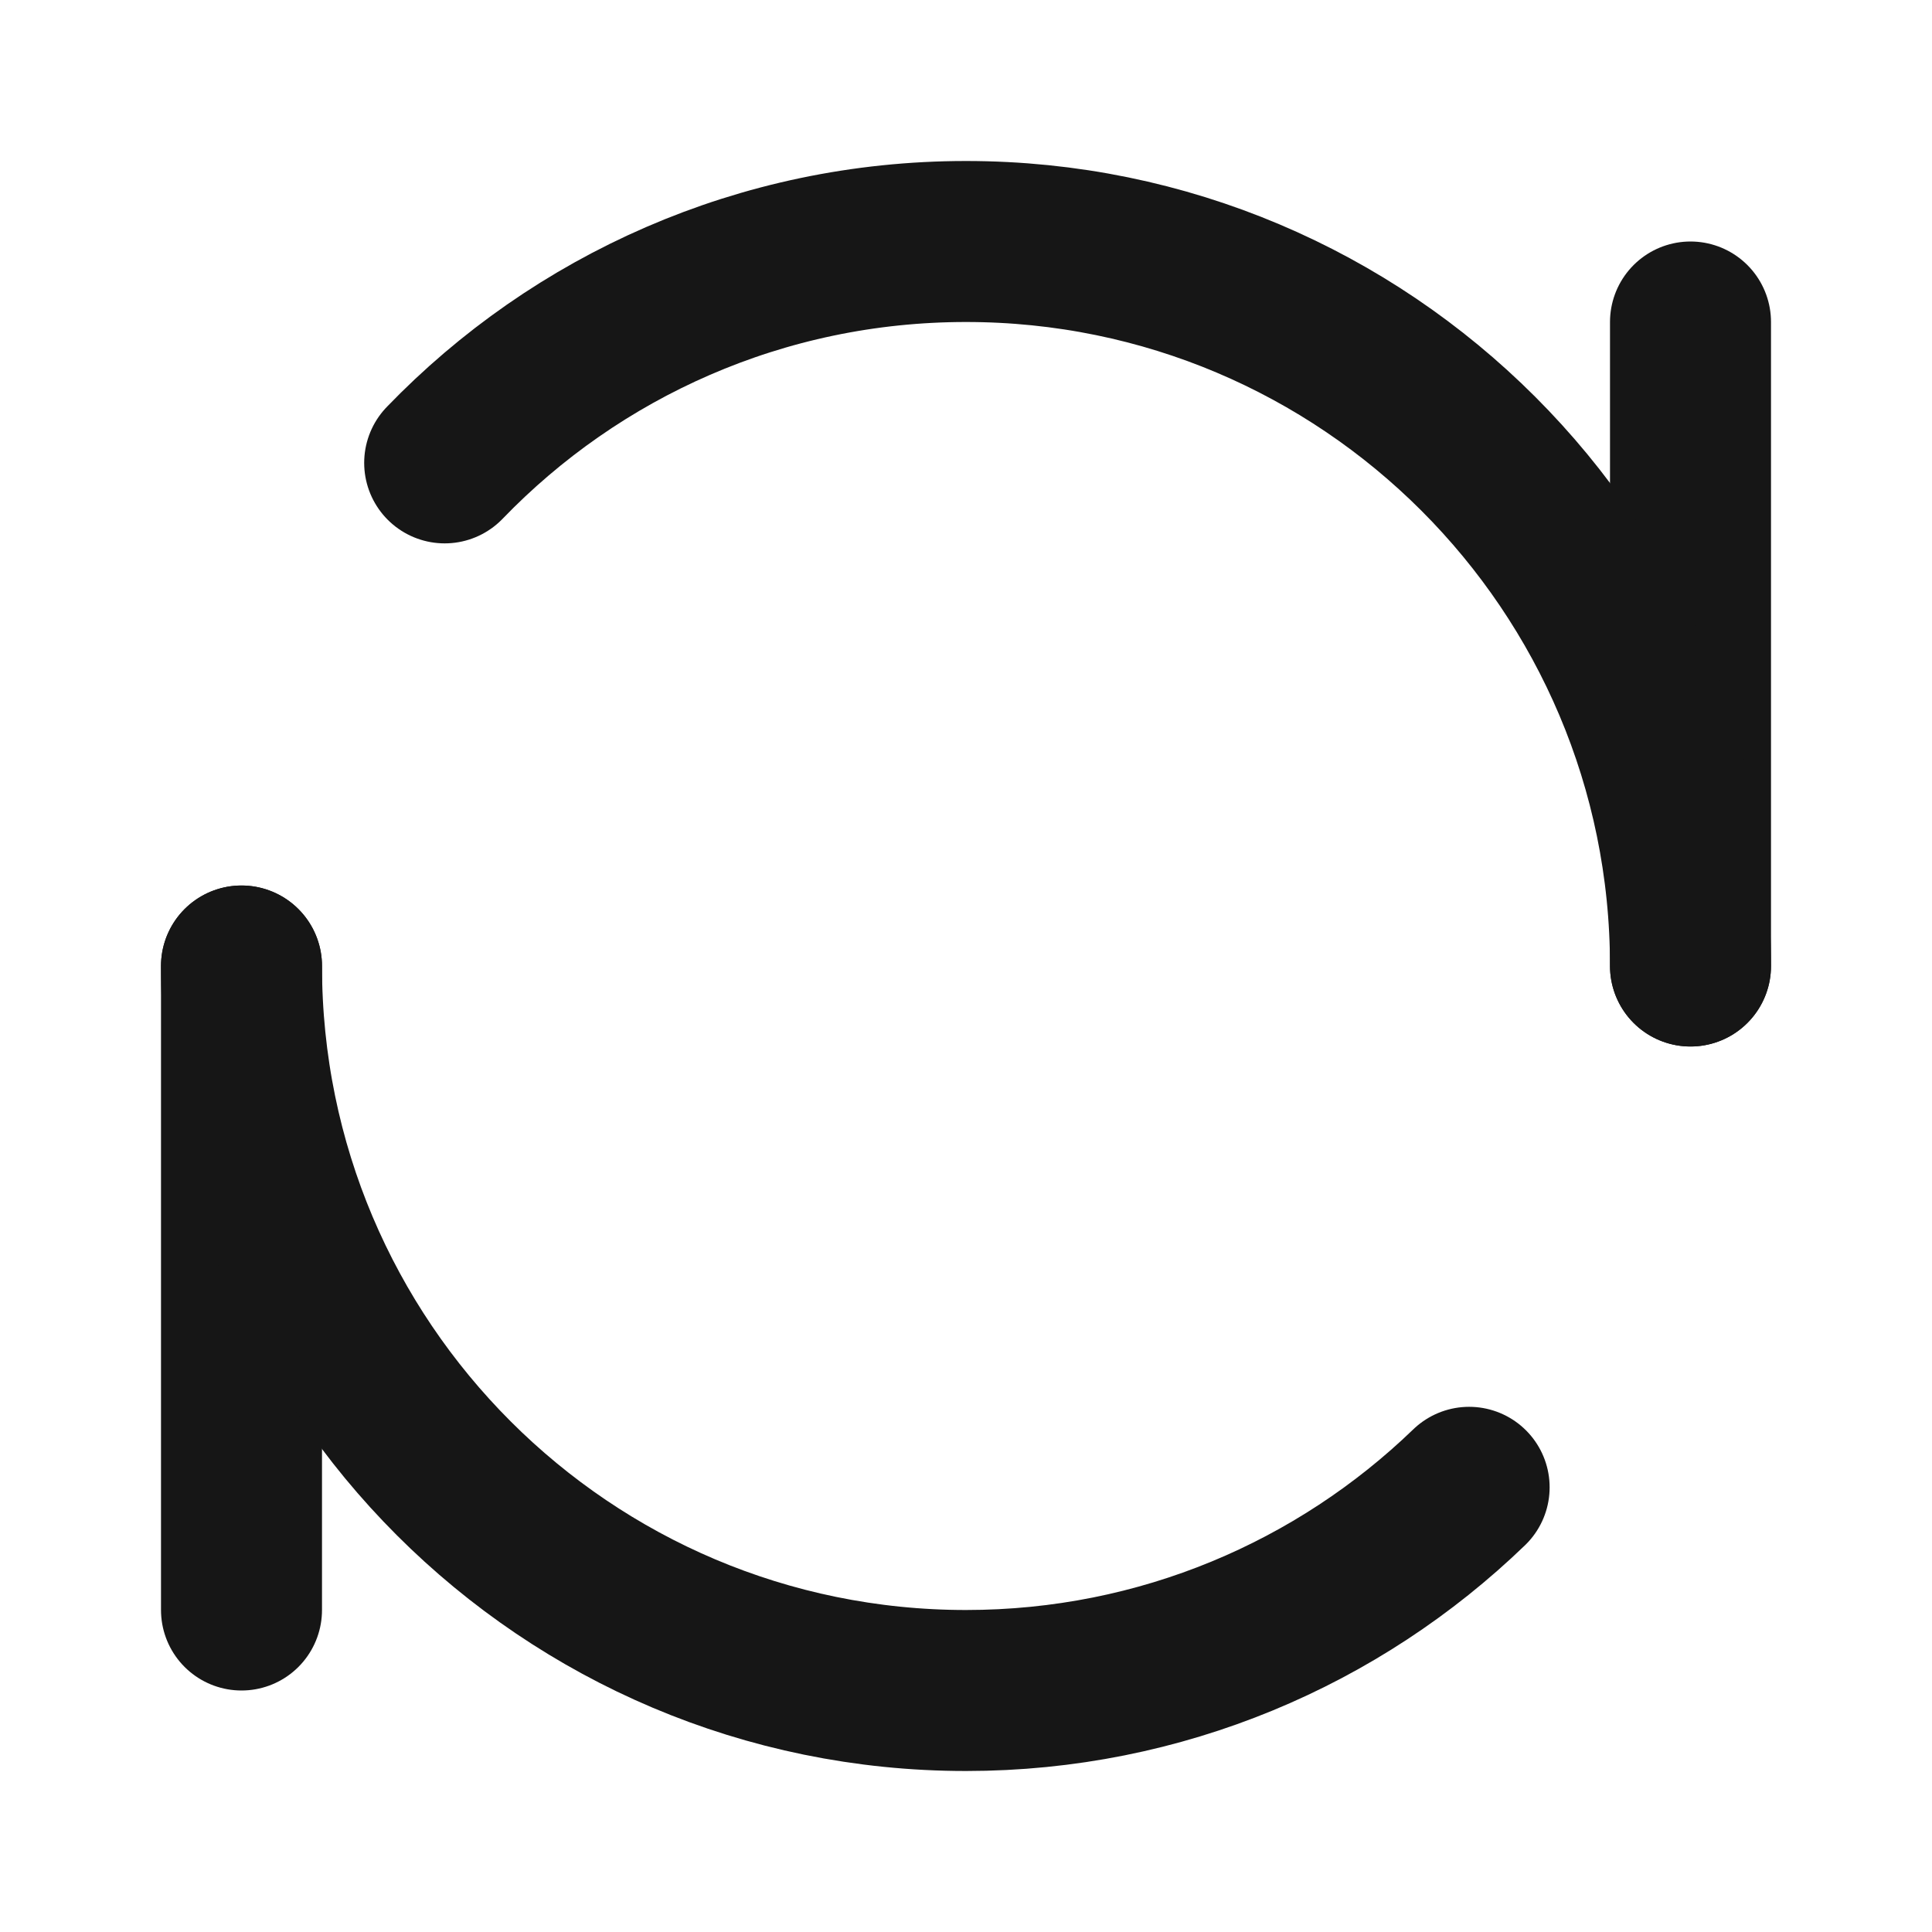
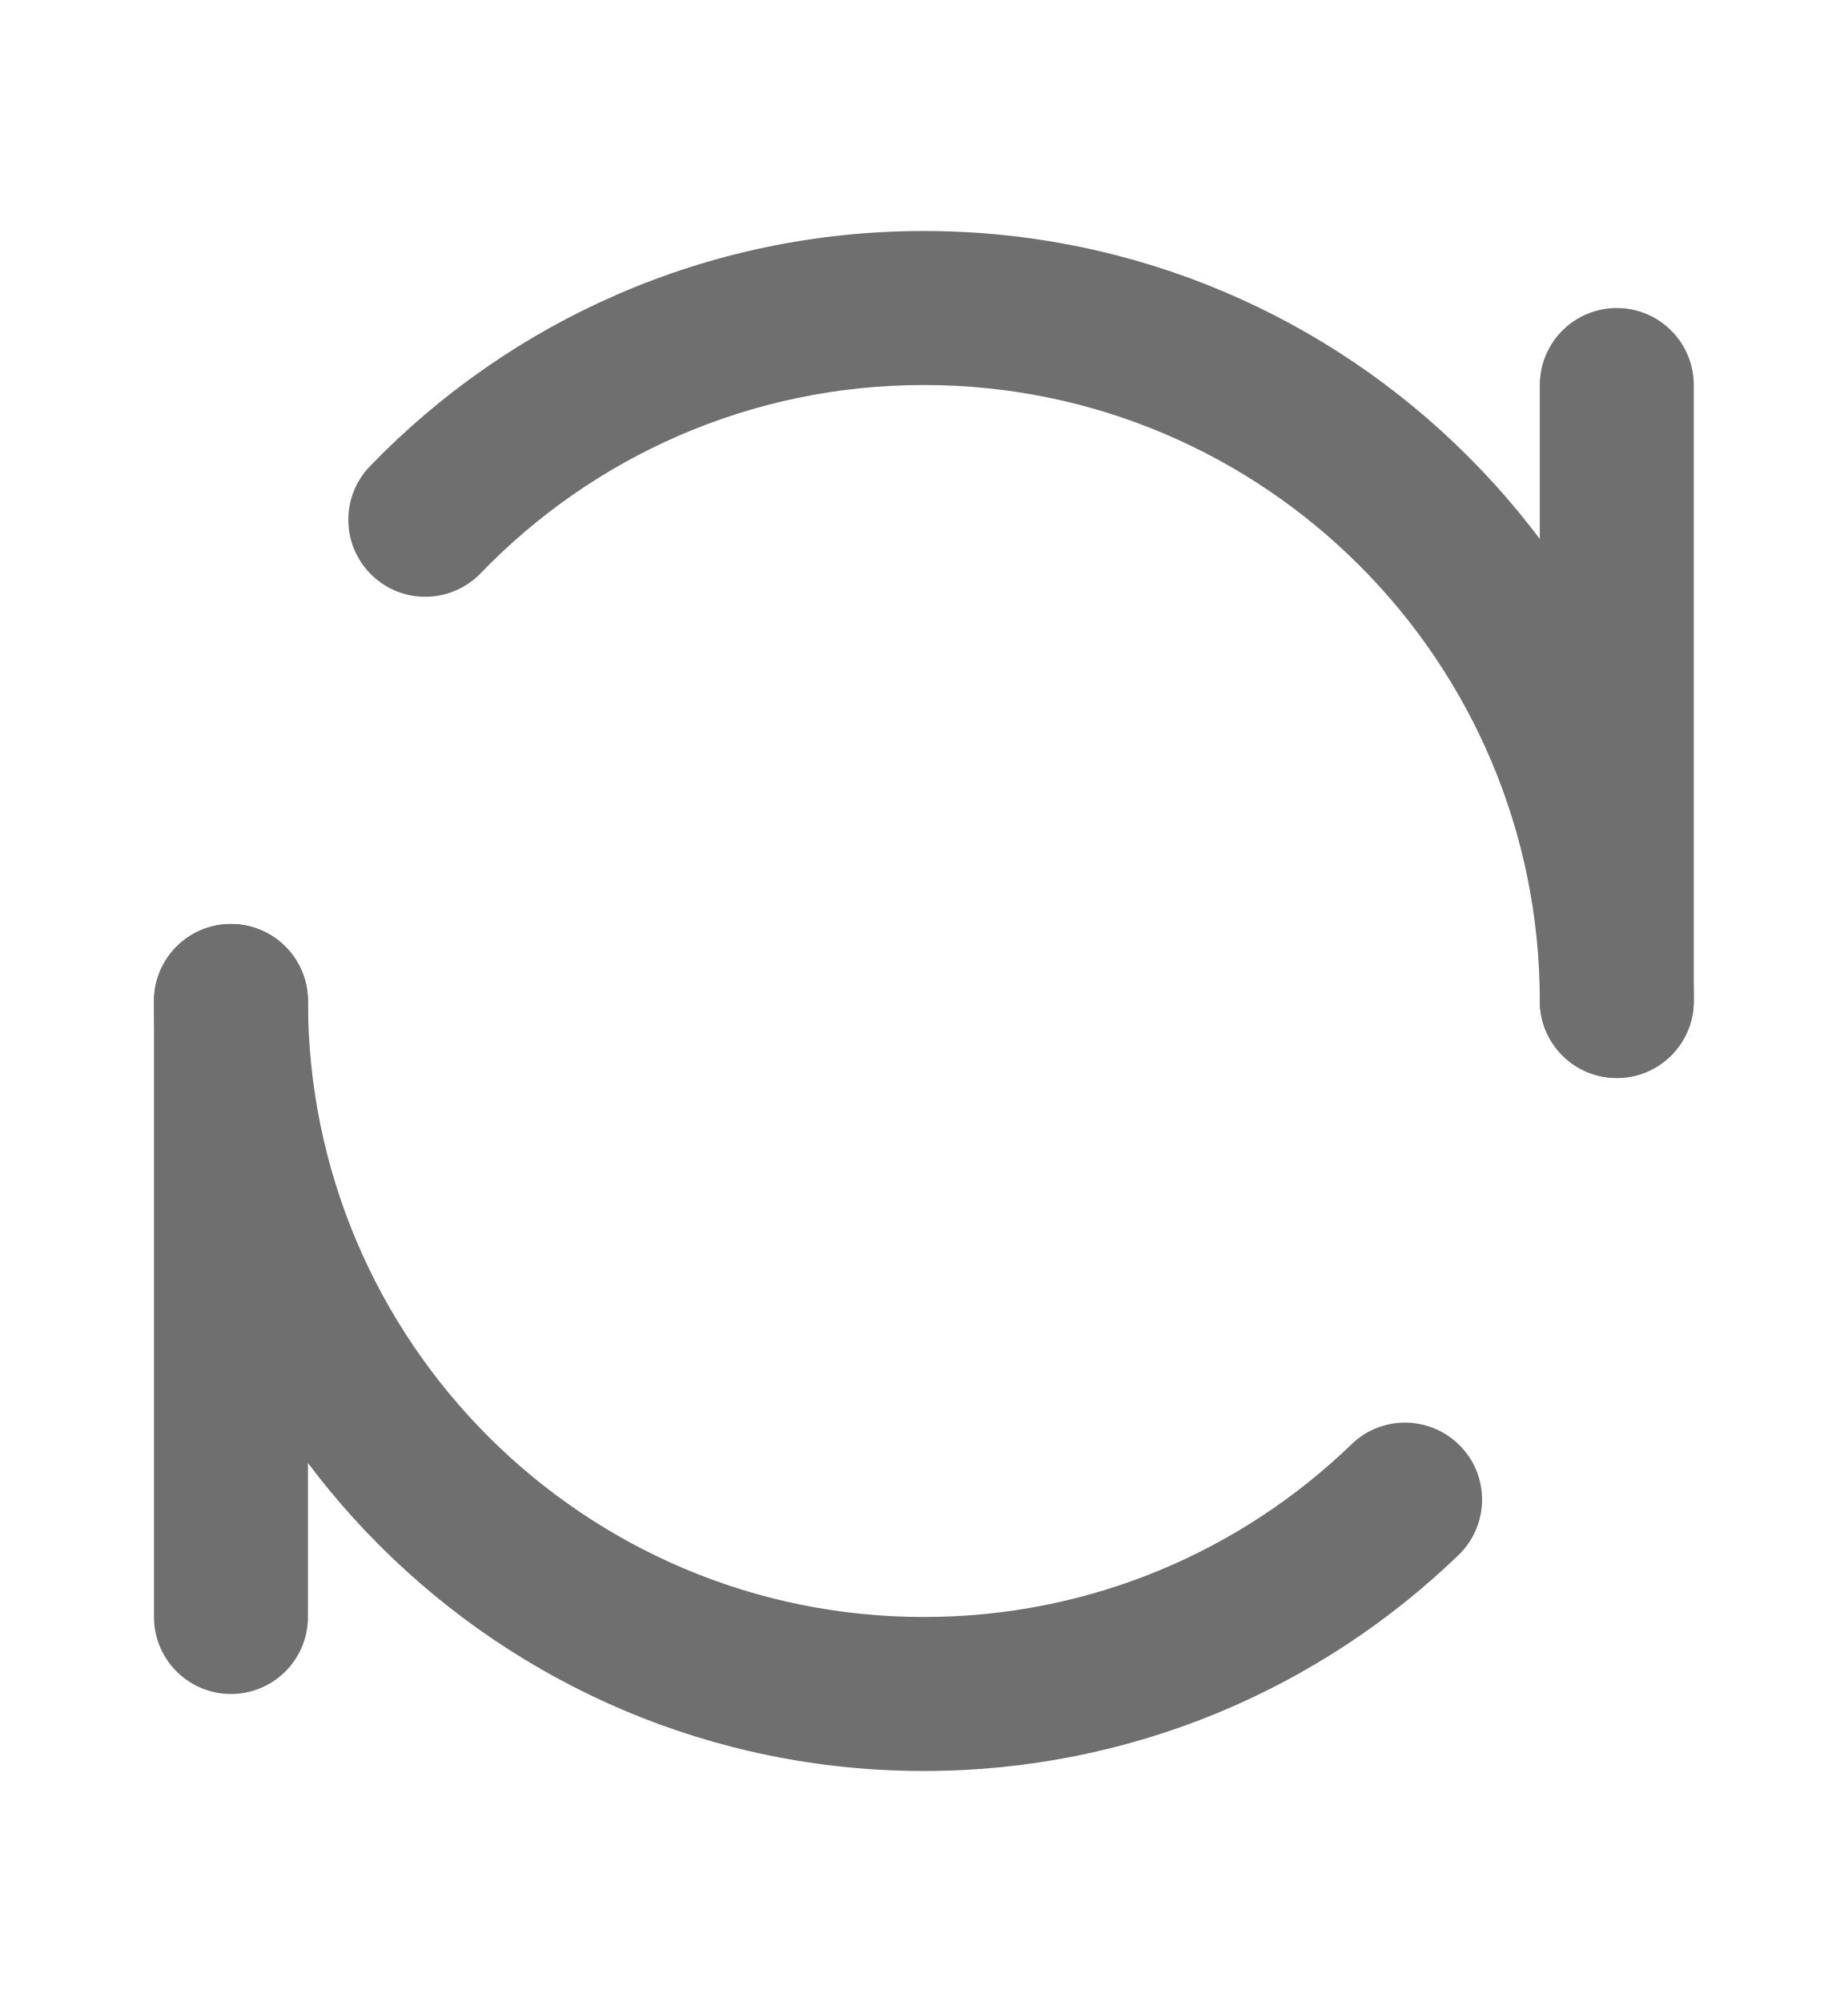
- <svg xmlns="http://www.w3.org/2000/svg" width="12" height="12" viewBox="0 0 12 12" fill="none">
-   <path d="M10.5 2V6" stroke="#161616" stroke-linecap="round" stroke-linejoin="round" />
-   <path d="M1.5 6V10" stroke="#161616" stroke-linecap="round" stroke-linejoin="round" />
-   <path d="M10.5 6C10.5 3.515 8.485 1.5 6 1.5C4.729 1.5 3.58 2.027 2.762 2.875M1.5 6C1.5 8.485 3.515 10.5 6 10.5C7.214 10.5 8.316 10.019 9.125 9.238" stroke="#161616" stroke-linecap="round" stroke-linejoin="round" />
+ <svg xmlns="http://www.w3.org/2000/svg" width="12" height="13" viewBox="0 0 12 13" fill="none">
+   <path d="M10.5 2.5V6.5" stroke="#6F6F6F" stroke-linecap="round" stroke-linejoin="round" />
+   <path d="M1.5 6.5V10.5" stroke="#6F6F6F" stroke-linecap="round" stroke-linejoin="round" />
+   <path fill-rule="evenodd" clip-rule="evenodd" d="M2.402 3.028C3.311 2.086 4.587 1.5 6 1.5C8.761 1.5 11 3.739 11 6.5C11 6.776 10.776 7 10.5 7C10.224 7 10 6.776 10 6.5C10 4.291 8.209 2.5 6 2.5C4.87 2.5 3.85 2.968 3.122 3.722C2.93 3.921 2.613 3.927 2.415 3.735C2.216 3.543 2.211 3.226 2.402 3.028ZM1.5 6C1.776 6 2 6.224 2 6.5C2 8.709 3.791 10.5 6 10.5C7.079 10.5 8.058 10.073 8.778 9.378C8.976 9.186 9.293 9.192 9.485 9.391C9.677 9.589 9.671 9.906 9.472 10.098C8.573 10.965 7.349 11.5 6 11.5C3.239 11.5 1 9.261 1 6.5C1 6.224 1.224 6 1.5 6Z" fill="#6F6F6F" />
</svg>
